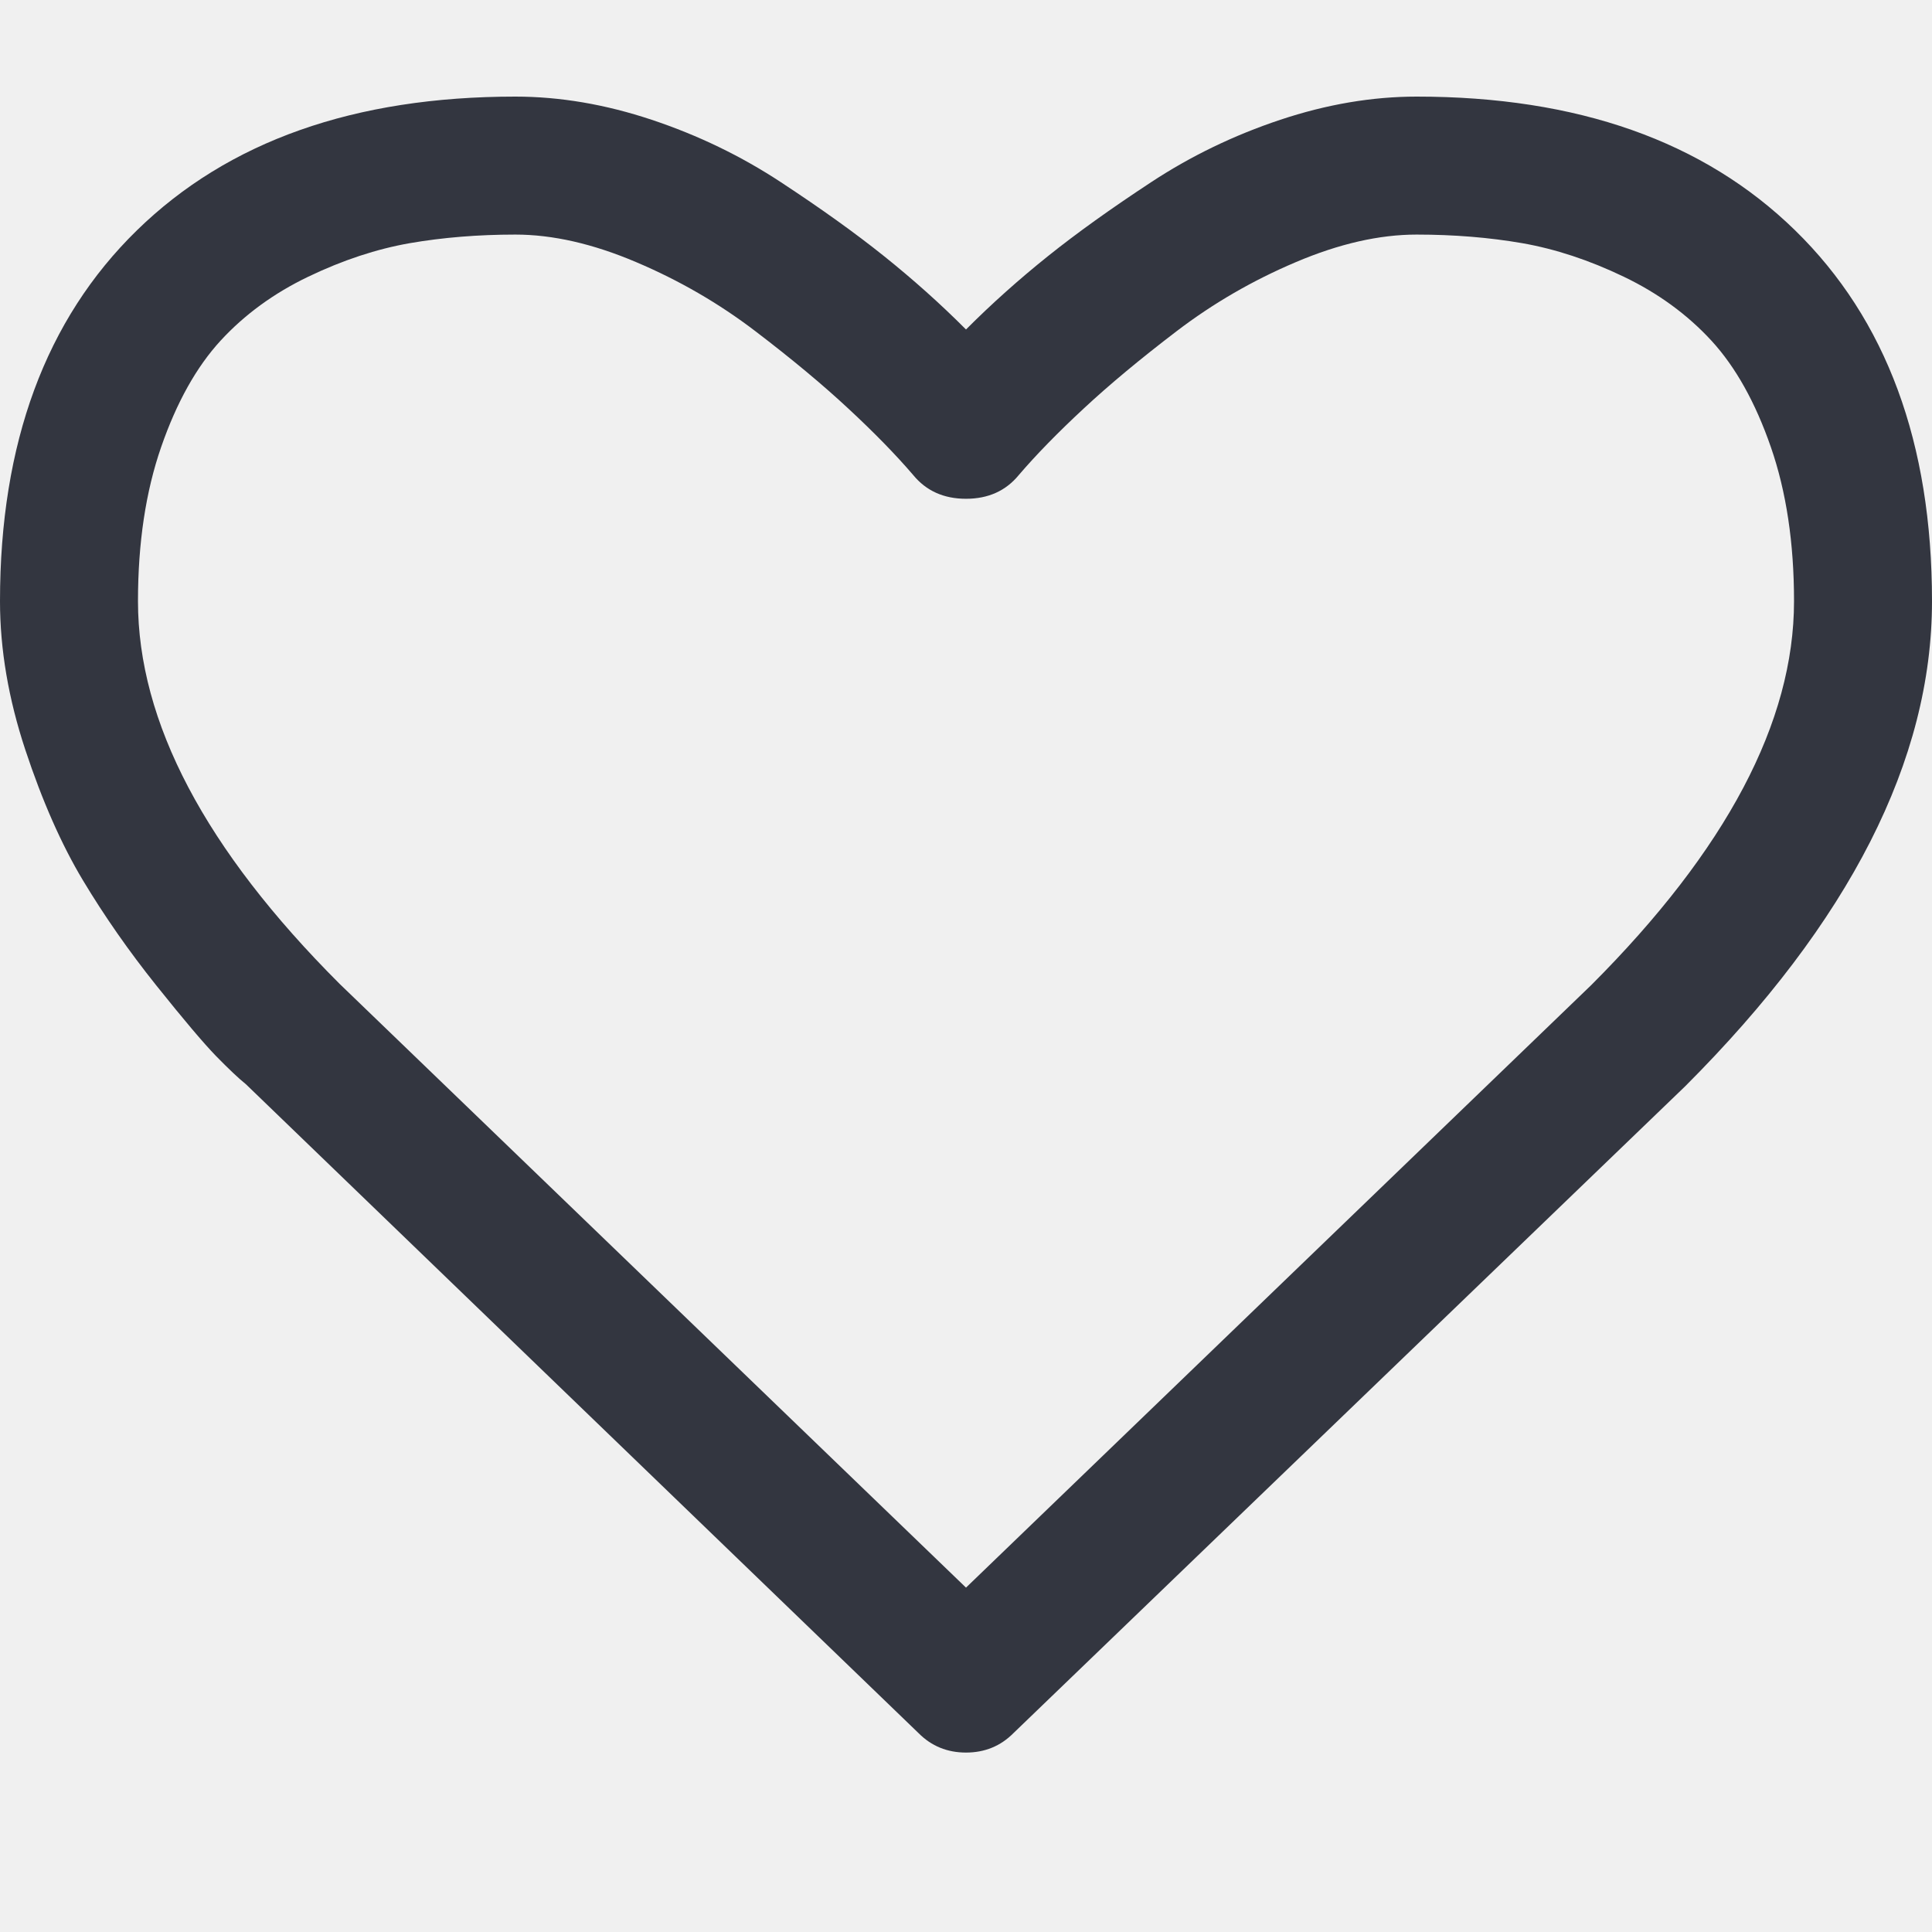
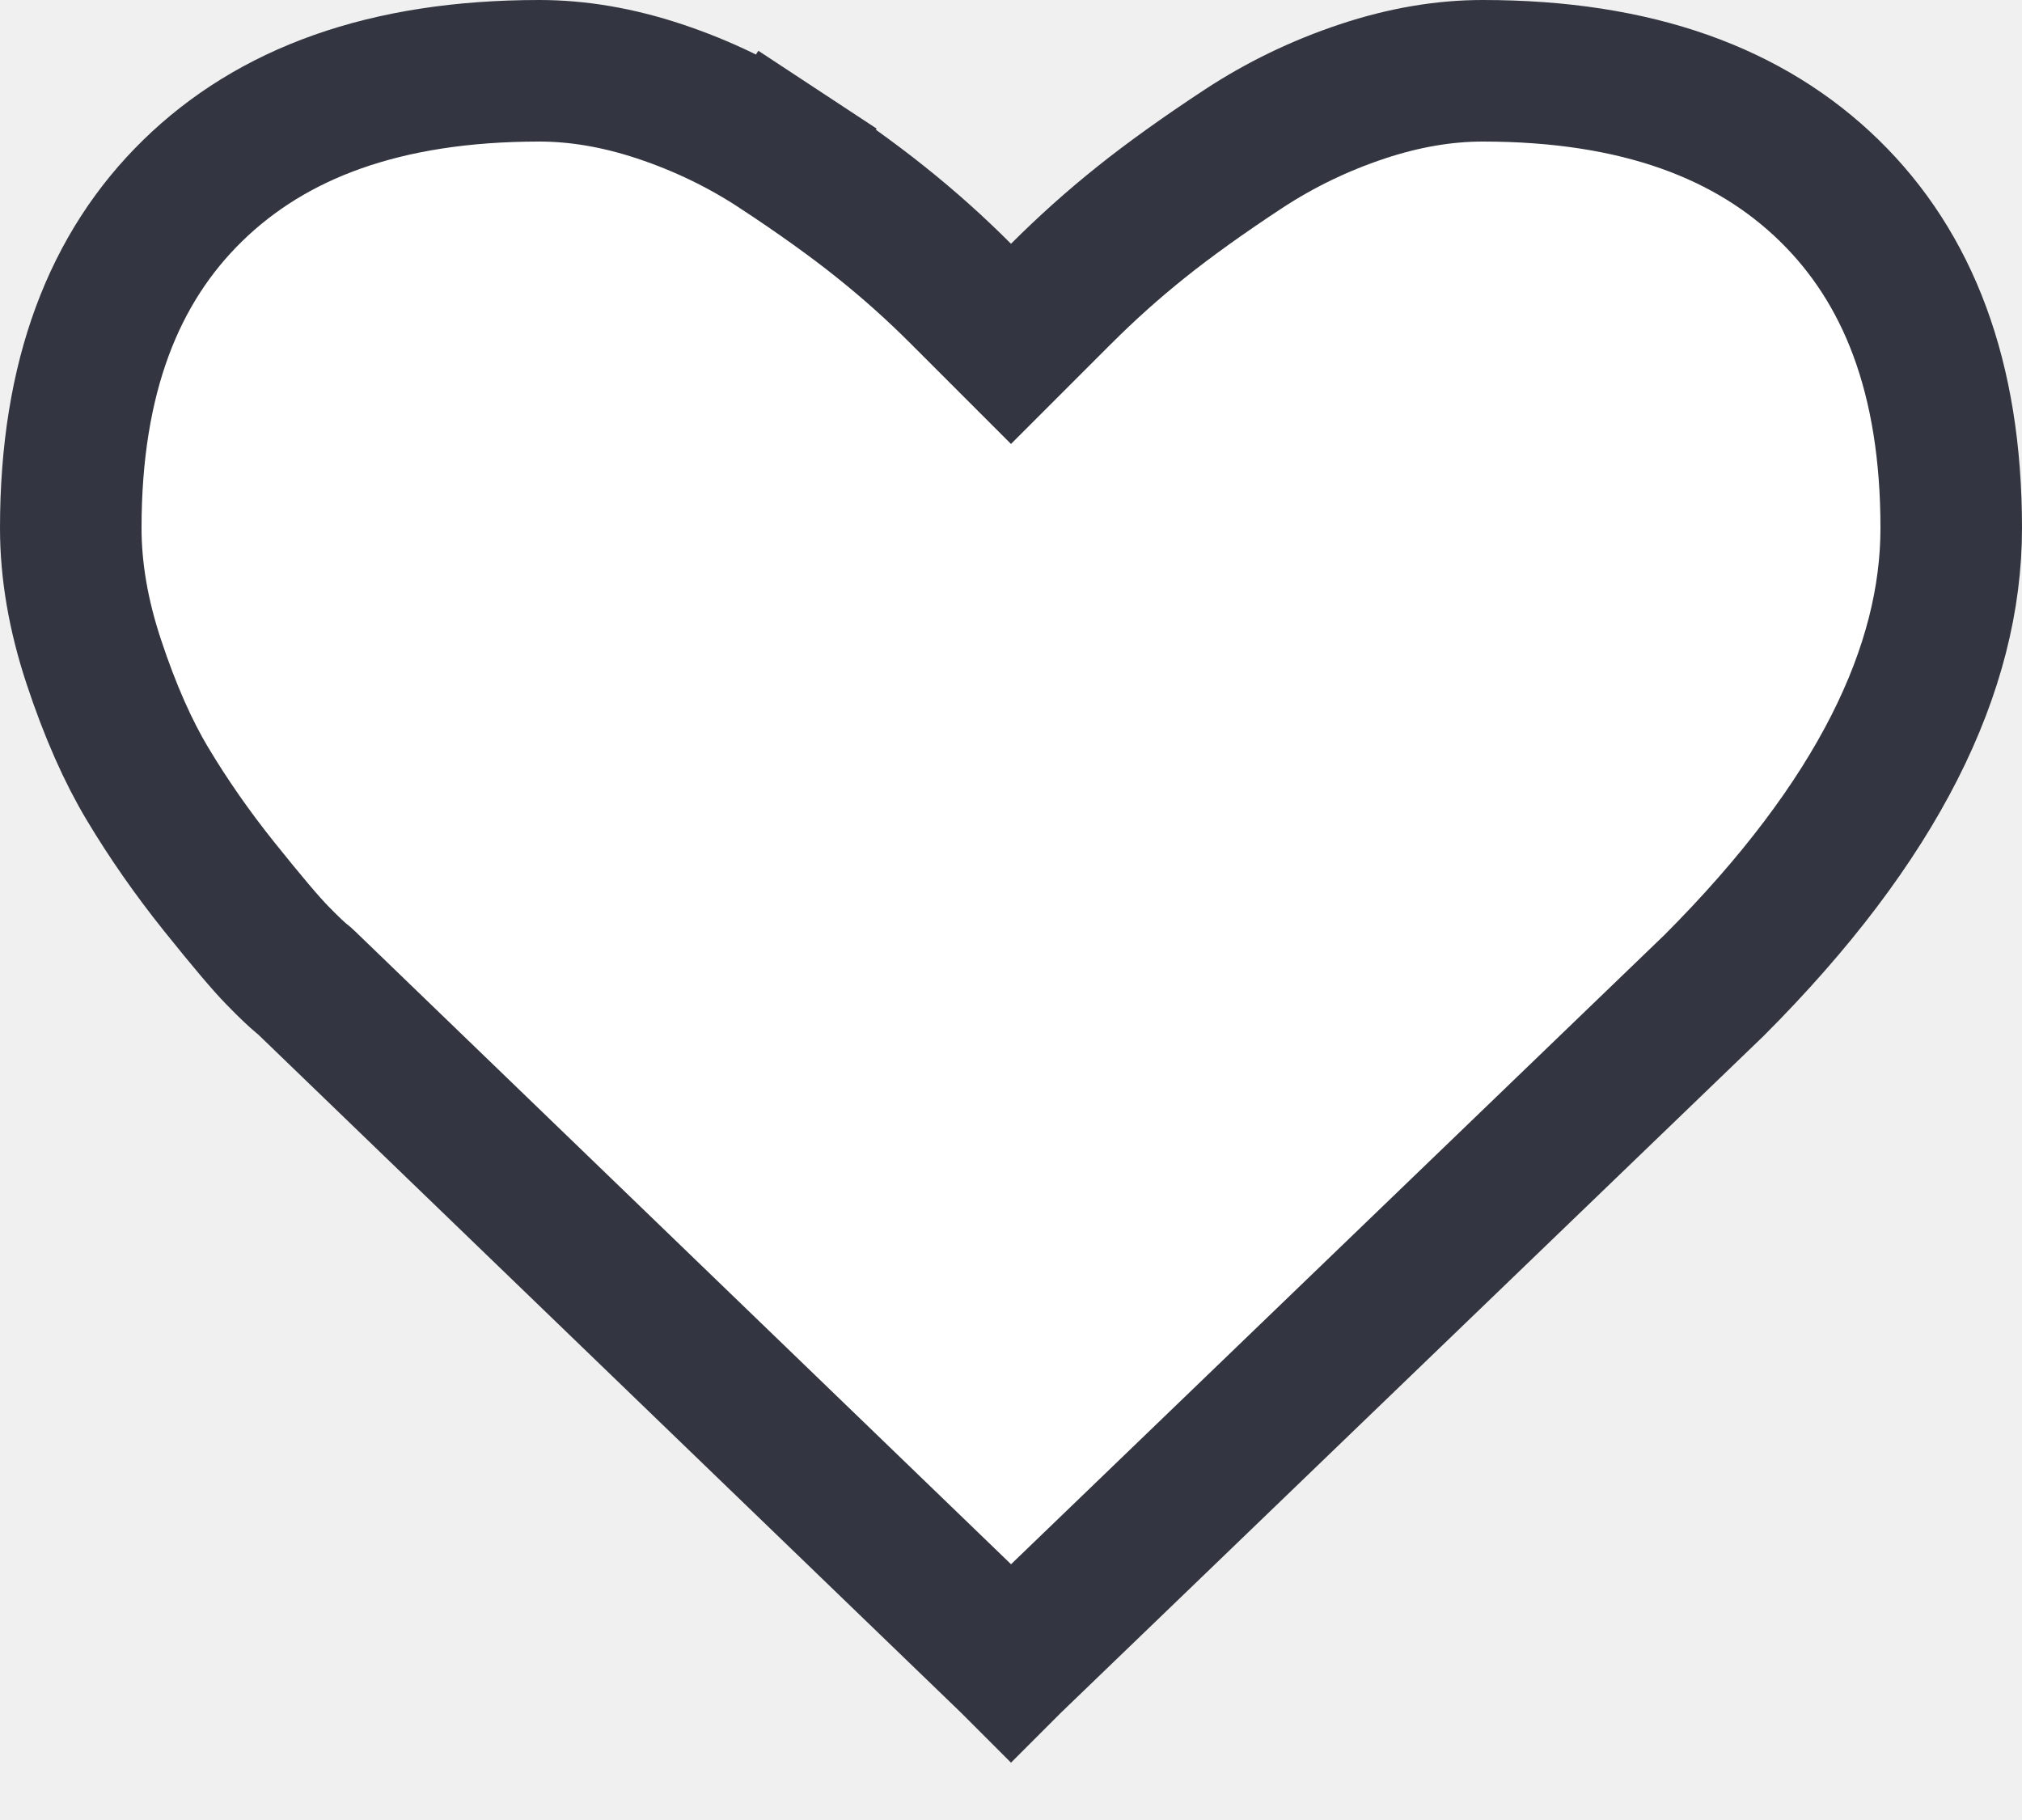
- <svg xmlns="http://www.w3.org/2000/svg" width="24" height="24" viewBox="0 0 24 24" fill="none">
-   <path d="M22.286 7.468C22.286 6.745 22.19 6.106 21.998 5.553C21.806 4.999 21.56 4.559 21.261 4.233C20.962 3.908 20.598 3.642 20.17 3.437C19.741 3.231 19.321 3.093 18.911 3.021C18.5 2.95 18.062 2.914 17.598 2.914C17.134 2.914 16.634 3.028 16.098 3.256C15.562 3.483 15.069 3.769 14.618 4.113C14.167 4.457 13.781 4.778 13.46 5.077C13.138 5.376 12.87 5.651 12.656 5.901C12.495 6.097 12.277 6.196 12 6.196C11.723 6.196 11.505 6.097 11.344 5.901C11.13 5.651 10.862 5.376 10.54 5.077C10.219 4.778 9.833 4.457 9.382 4.113C8.931 3.769 8.438 3.483 7.902 3.256C7.366 3.028 6.866 2.914 6.402 2.914C5.938 2.914 5.5 2.95 5.089 3.021C4.679 3.093 4.259 3.231 3.83 3.437C3.402 3.642 3.038 3.908 2.739 4.233C2.44 4.559 2.194 4.999 2.002 5.553C1.81 6.106 1.714 6.745 1.714 7.468C1.714 8.968 2.549 10.553 4.219 12.222L12 19.722L19.768 12.236C21.446 10.557 22.286 8.968 22.286 7.468ZM24 7.468C24 9.441 22.978 11.45 20.933 13.495L12.589 21.53C12.429 21.691 12.232 21.771 12 21.771C11.768 21.771 11.571 21.691 11.411 21.53L3.054 13.468C2.964 13.396 2.842 13.28 2.685 13.12C2.529 12.959 2.281 12.666 1.942 12.242C1.603 11.818 1.299 11.383 1.031 10.937C0.763 10.49 0.525 9.95 0.315 9.316C0.105 8.682 0 8.066 0 7.468C0 5.504 0.567 3.968 1.701 2.861C2.835 1.754 4.402 1.2 6.402 1.2C6.955 1.2 7.52 1.296 8.096 1.488C8.672 1.68 9.208 1.939 9.703 2.265C10.199 2.591 10.625 2.896 10.982 3.182C11.339 3.468 11.679 3.771 12 4.093C12.321 3.771 12.661 3.468 13.018 3.182C13.375 2.896 13.801 2.591 14.297 2.265C14.792 1.939 15.328 1.68 15.904 1.488C16.48 1.296 17.045 1.2 17.598 1.2C19.598 1.2 21.165 1.754 22.299 2.861C23.433 3.968 24 5.504 24 7.468Z" fill="#333640" />
+ <svg xmlns="http://www.w3.org/2000/svg" viewBox="0 0 20 18" fill="none">
+   <path d="M10.005 16.438L10.005 16.438L10 16.443C10 16.443 10 16.443 10 16.443C10 16.443 10 16.443 10 16.443L9.995 16.438L3.031 9.719L3.007 9.697L2.982 9.677C2.943 9.645 2.865 9.574 2.74 9.445C2.635 9.338 2.448 9.118 2.165 8.765C1.901 8.435 1.666 8.098 1.46 7.754C1.269 7.436 1.09 7.036 0.927 6.543C0.773 6.078 0.7 5.639 0.7 5.223C0.7 3.727 1.127 2.646 1.906 1.885C2.689 1.121 3.801 0.7 5.335 0.7C5.714 0.7 6.11 0.766 6.525 0.904C6.949 1.045 7.34 1.235 7.701 1.472L8.086 0.887L7.701 1.472C8.101 1.735 8.438 1.977 8.714 2.198C8.992 2.42 9.256 2.656 9.505 2.906L10 3.401L10.495 2.906C10.745 2.656 11.008 2.42 11.286 2.198C11.562 1.977 11.899 1.735 12.299 1.472C12.66 1.235 13.051 1.045 13.475 0.904C13.89 0.766 14.286 0.7 14.665 0.7C16.199 0.7 17.311 1.121 18.094 1.885C18.873 2.646 19.3 3.727 19.3 5.223C19.3 6.609 18.584 8.114 16.954 9.746L10.005 16.438Z" fill="white" stroke="#333640" stroke-width="1.4" />
</svg>
